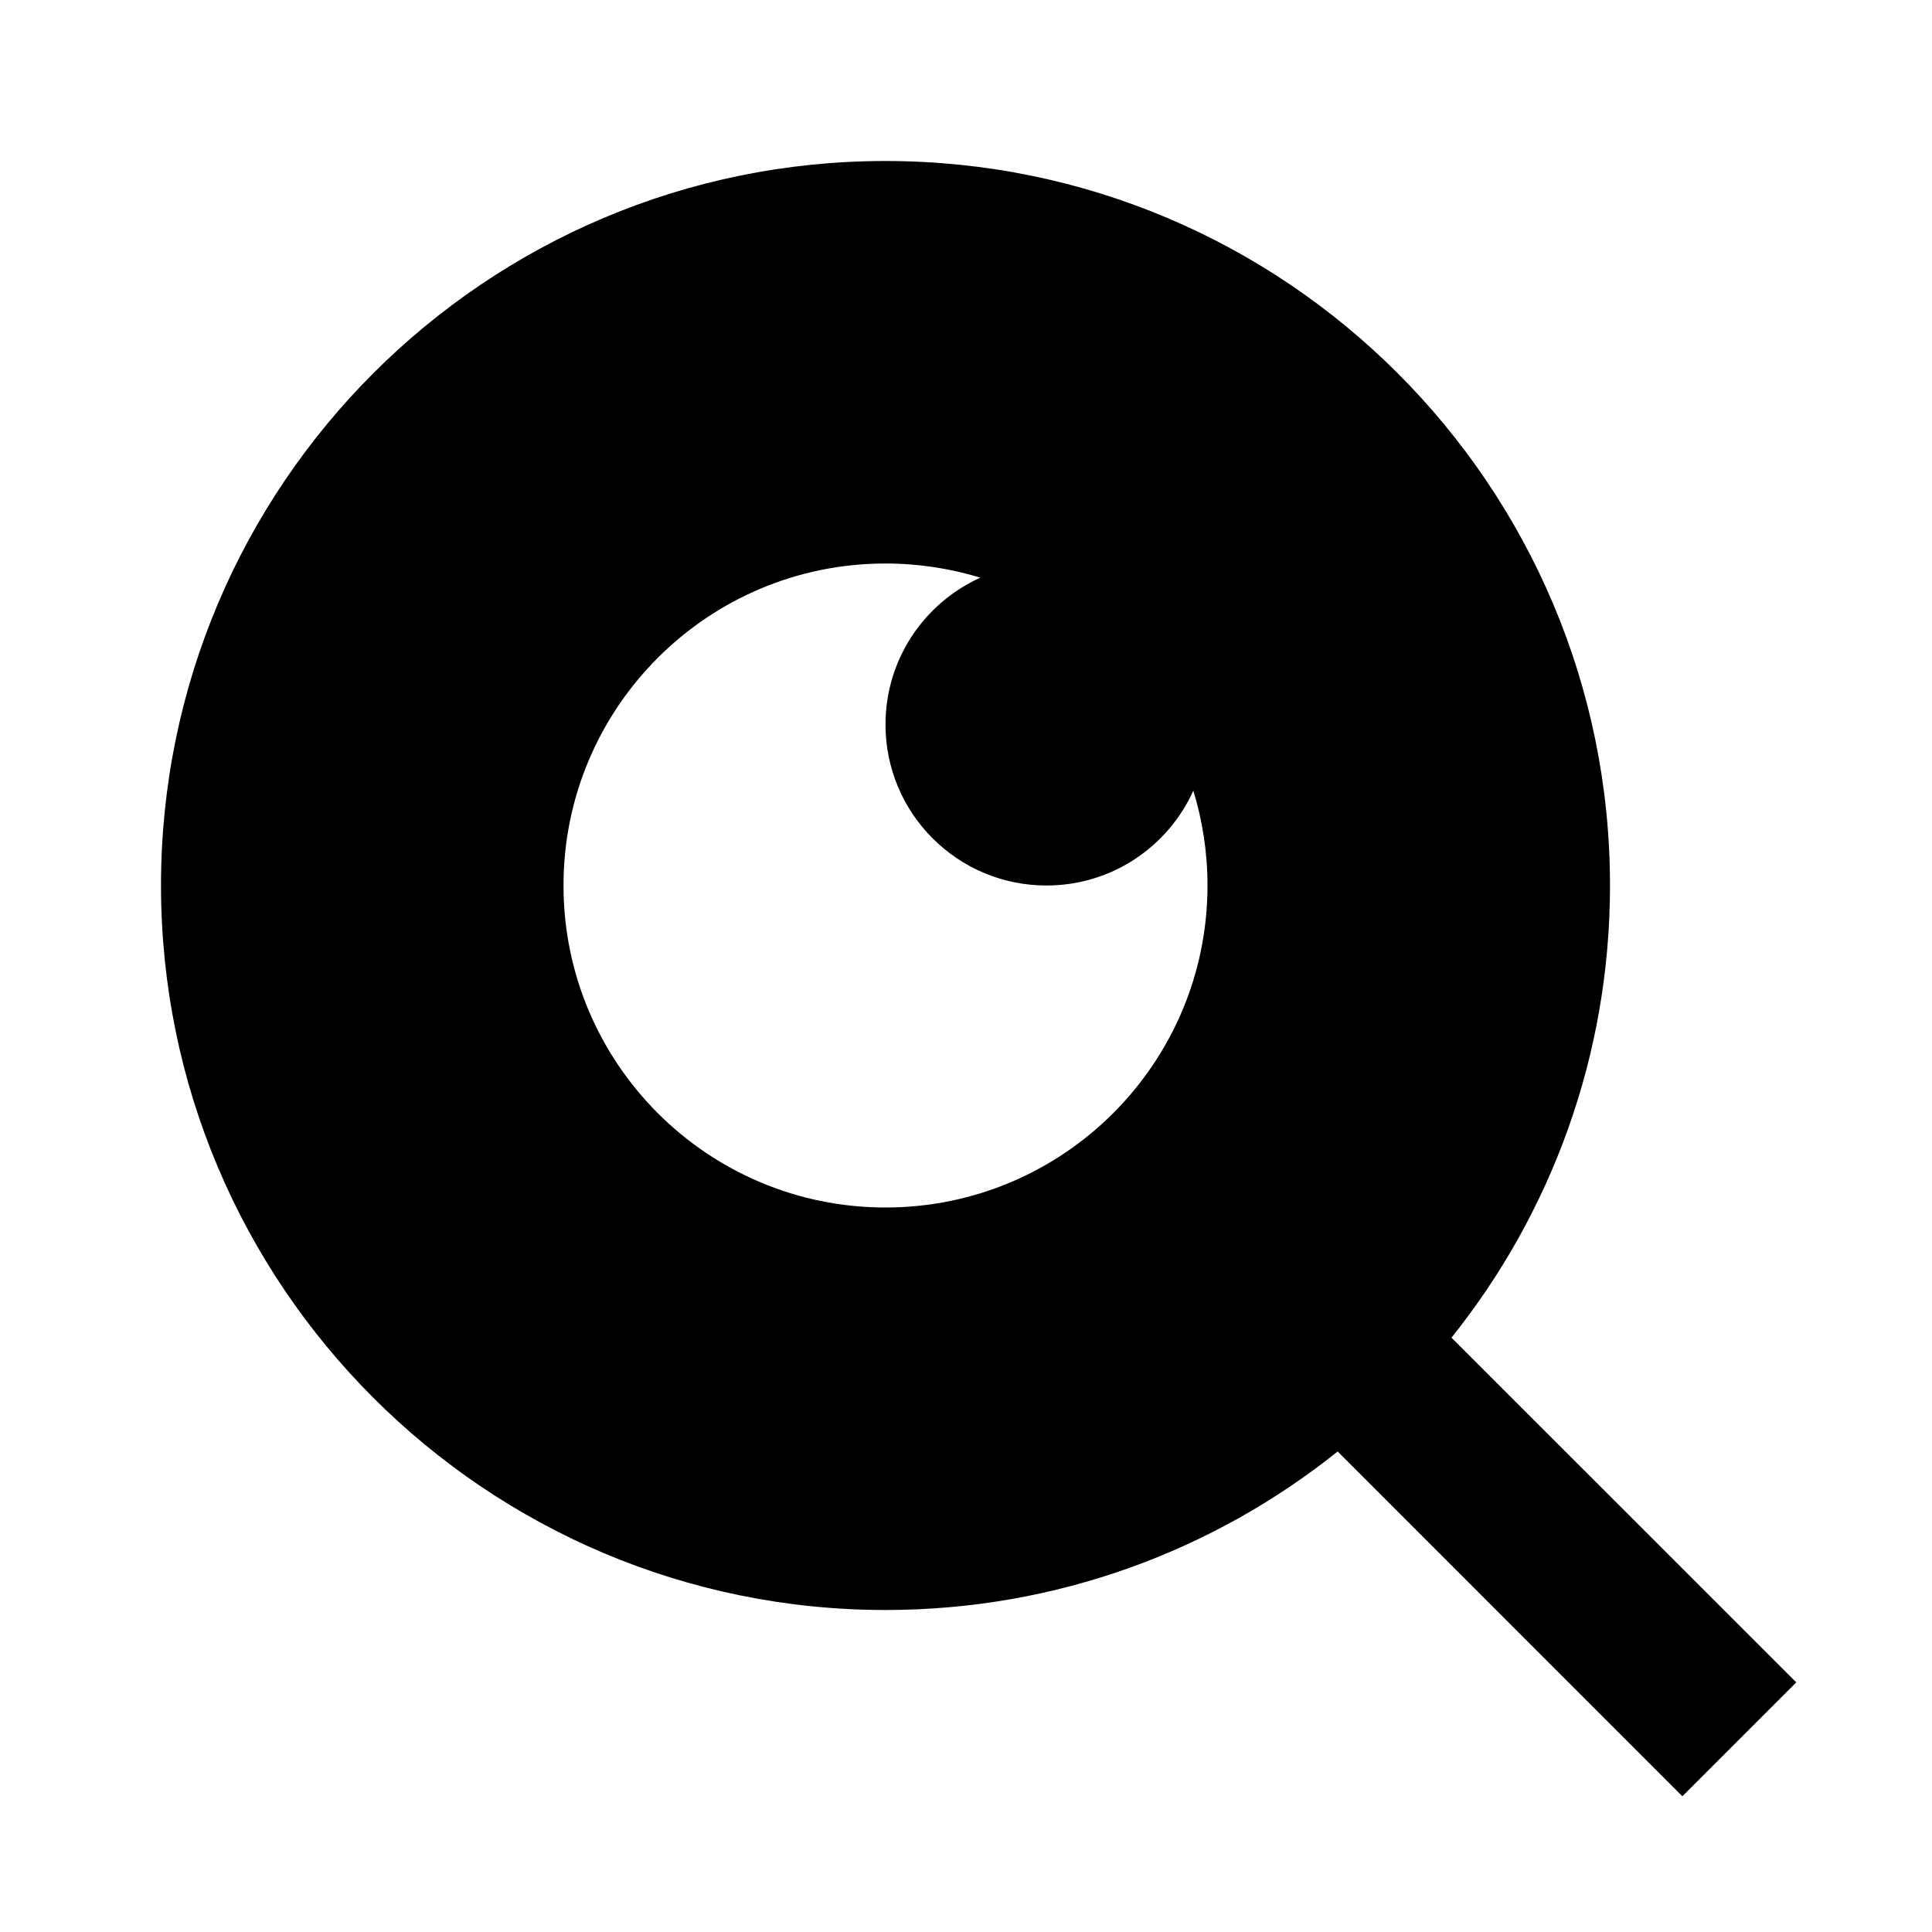
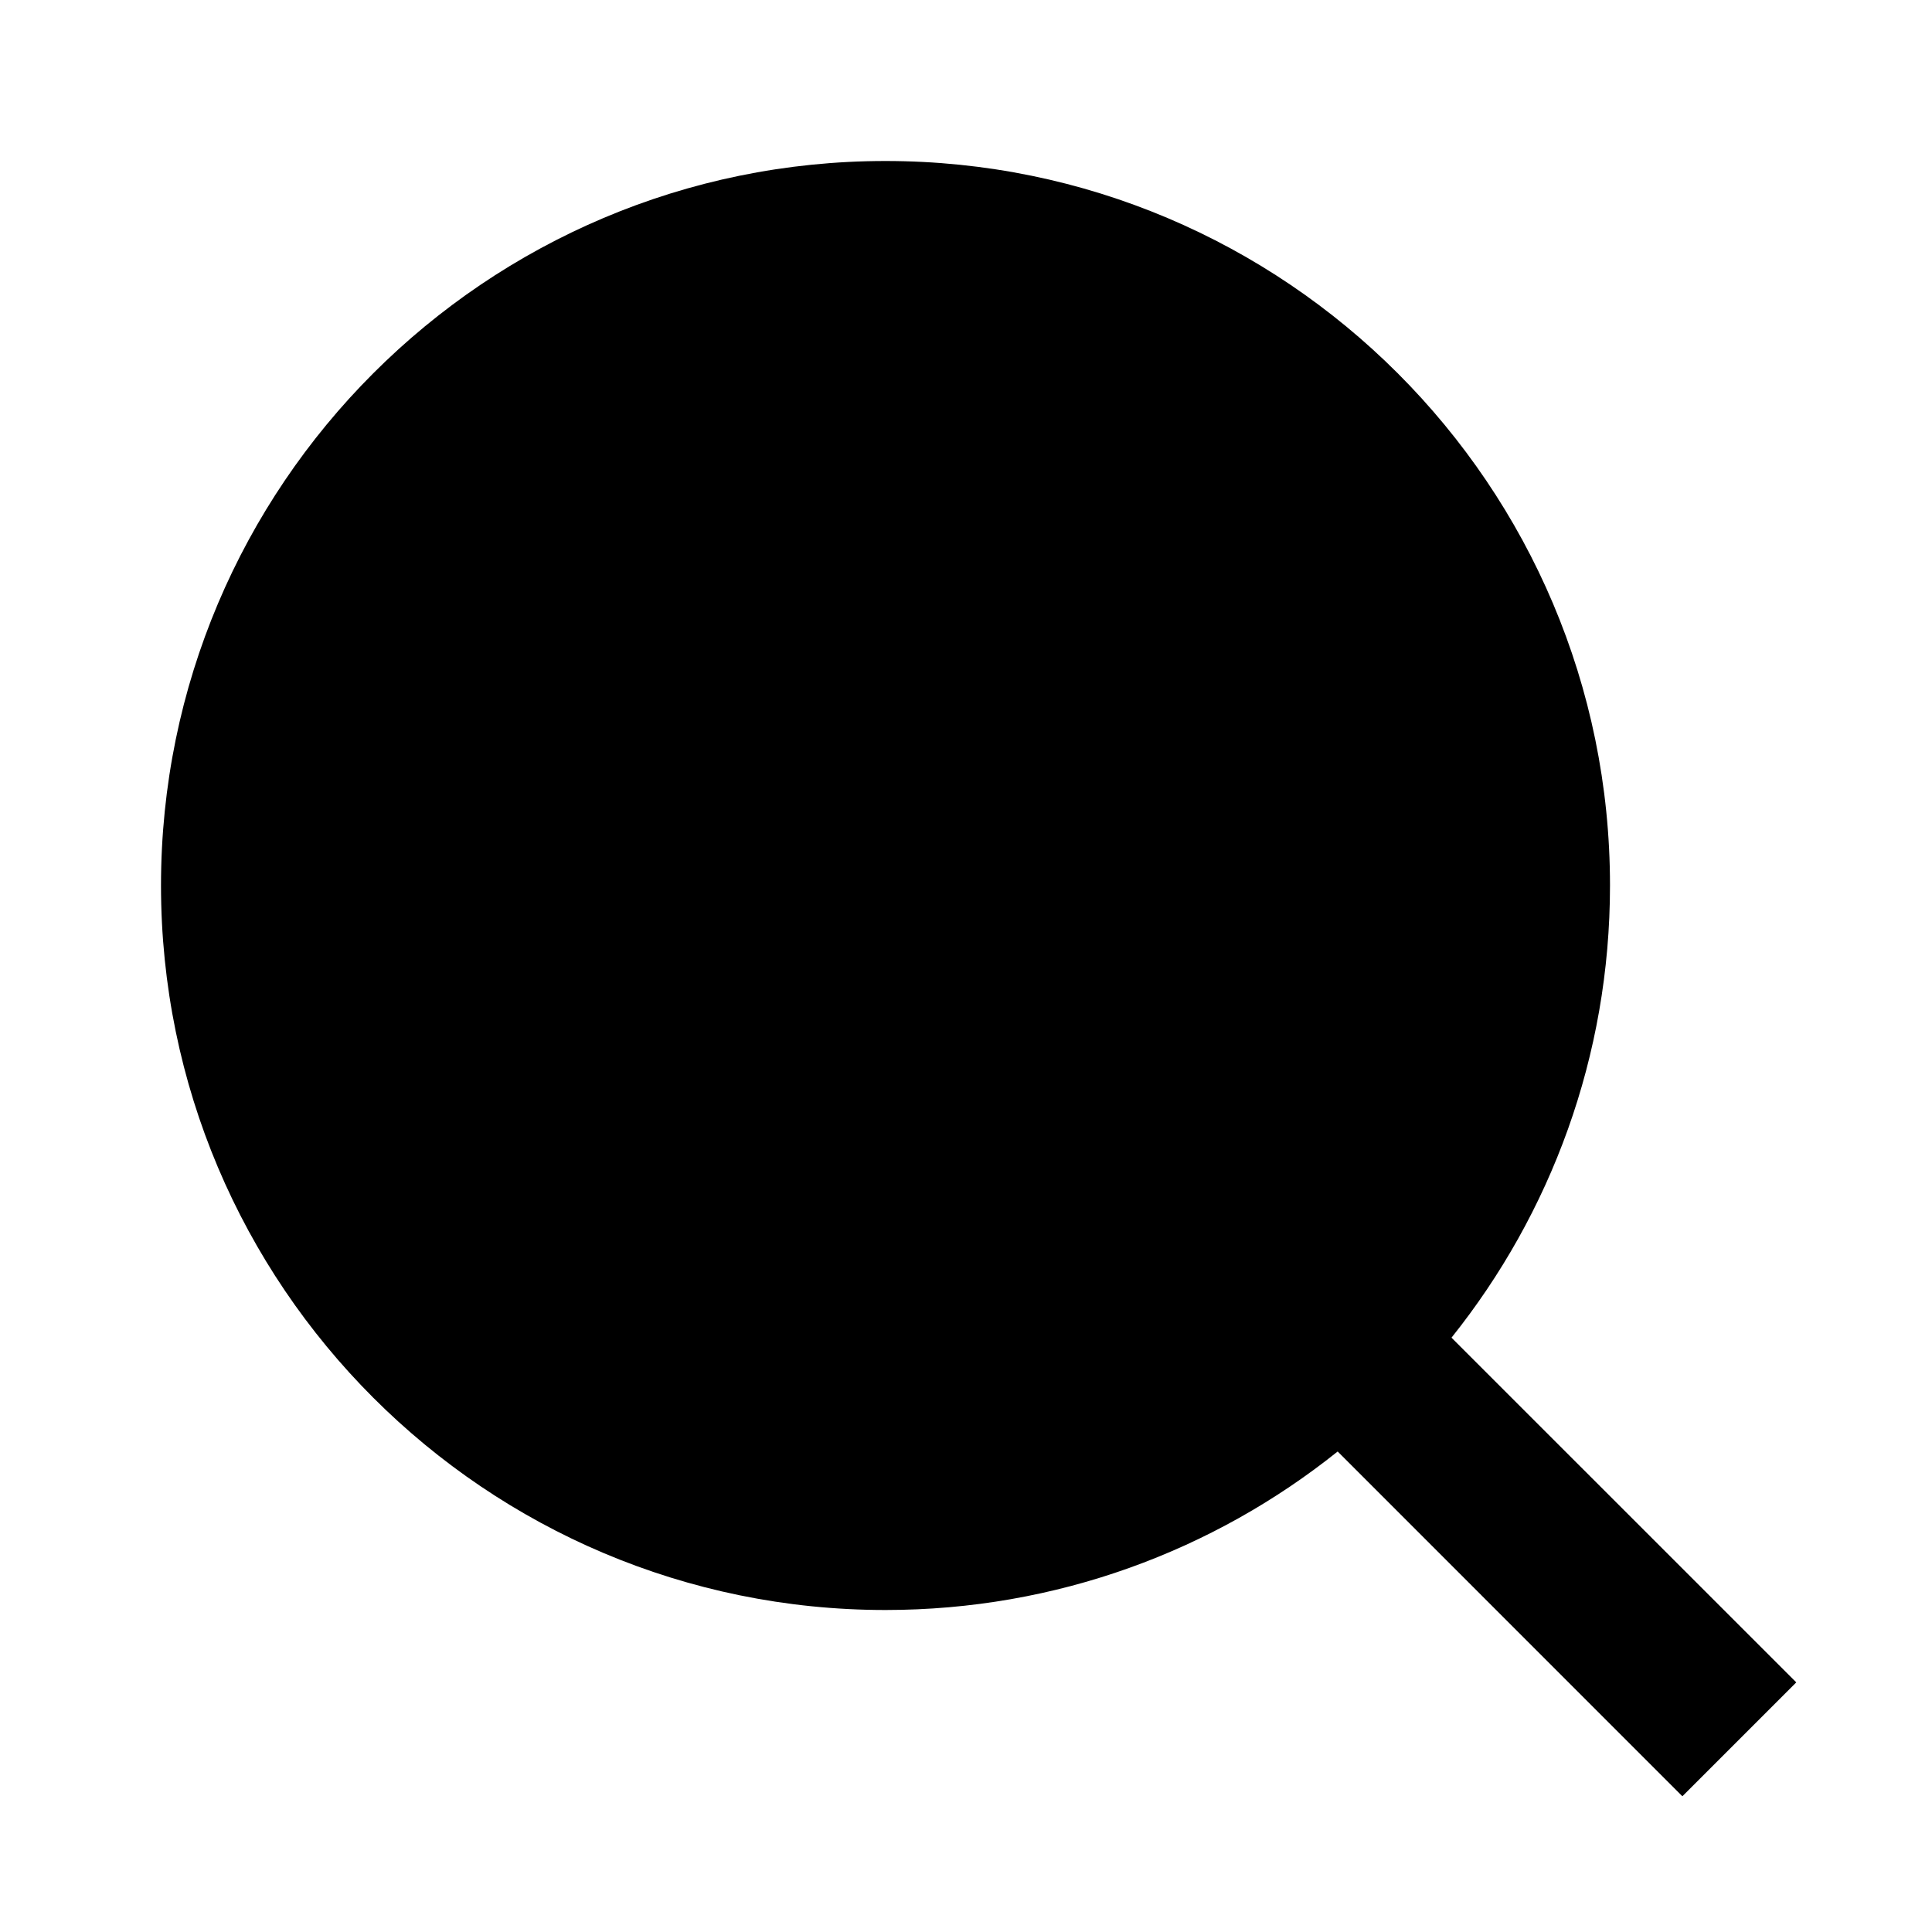
<svg xmlns="http://www.w3.org/2000/svg" viewBox="0 0 24 24" fill="currentColor">
-   <path d="M18.031 16.617L22.314 20.899L20.899 22.314L16.617 18.031C15.077 19.263 13.124 20 11 20C6.032 20 2 15.968 2 11C2 6.032 6.032 2 11 2C15.968 2 20 6.032 20 11C20 13.124 19.263 15.077 18.031 16.617ZM12.178 7.176C11.806 7.062 11.41 7 11 7C8.791 7 7 8.791 7 11C7 13.209 8.791 15 11 15C13.209 15 15 13.209 15 11C15 10.59 14.938 10.194 14.824 9.822C14.51 10.517 13.812 11 13 11C11.895 11 11 10.105 11 9C11 8.188 11.483 7.49 12.178 7.176Z" />
+   <path d="M18.031 16.617L22.314 20.899L20.899 22.314L16.617 18.031C15.077 19.263 13.124 20 11 20C6.032 20 2 15.968 2 11C2 6.032 6.032 2 11 2C15.968 2 20 6.032 20 11C20 13.124 19.263 15.077 18.031 16.617Z" />
</svg>
